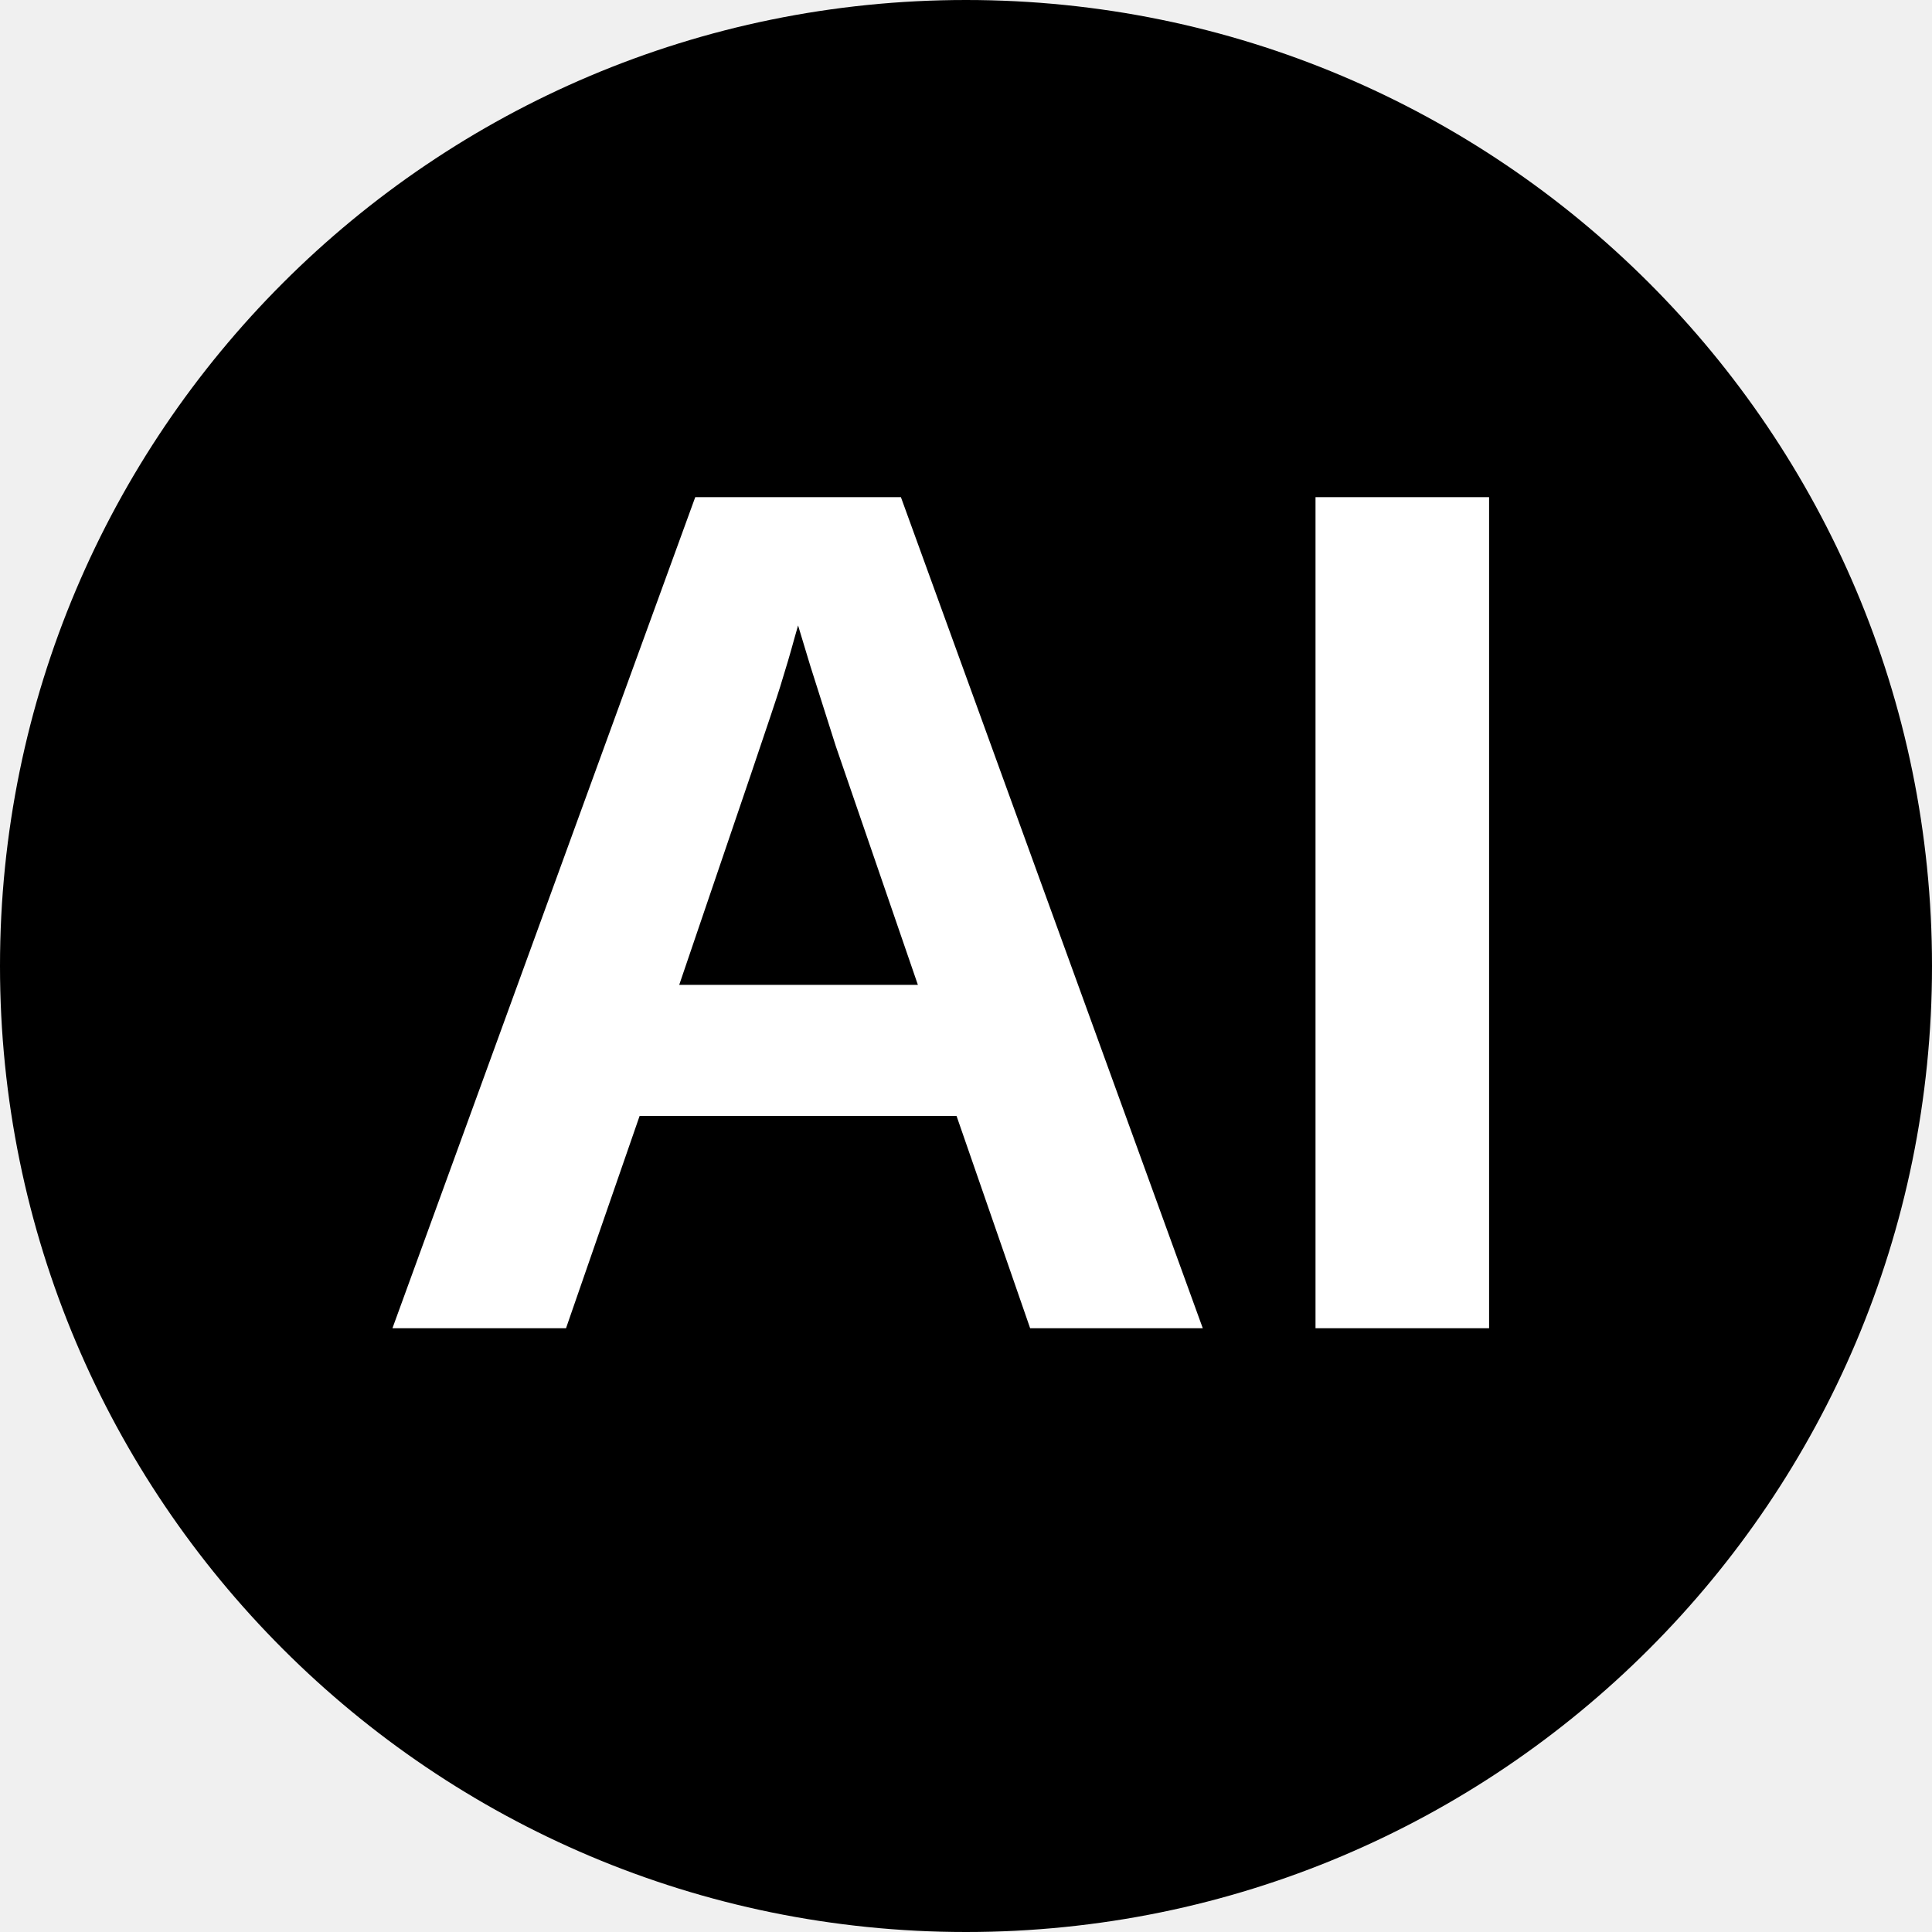
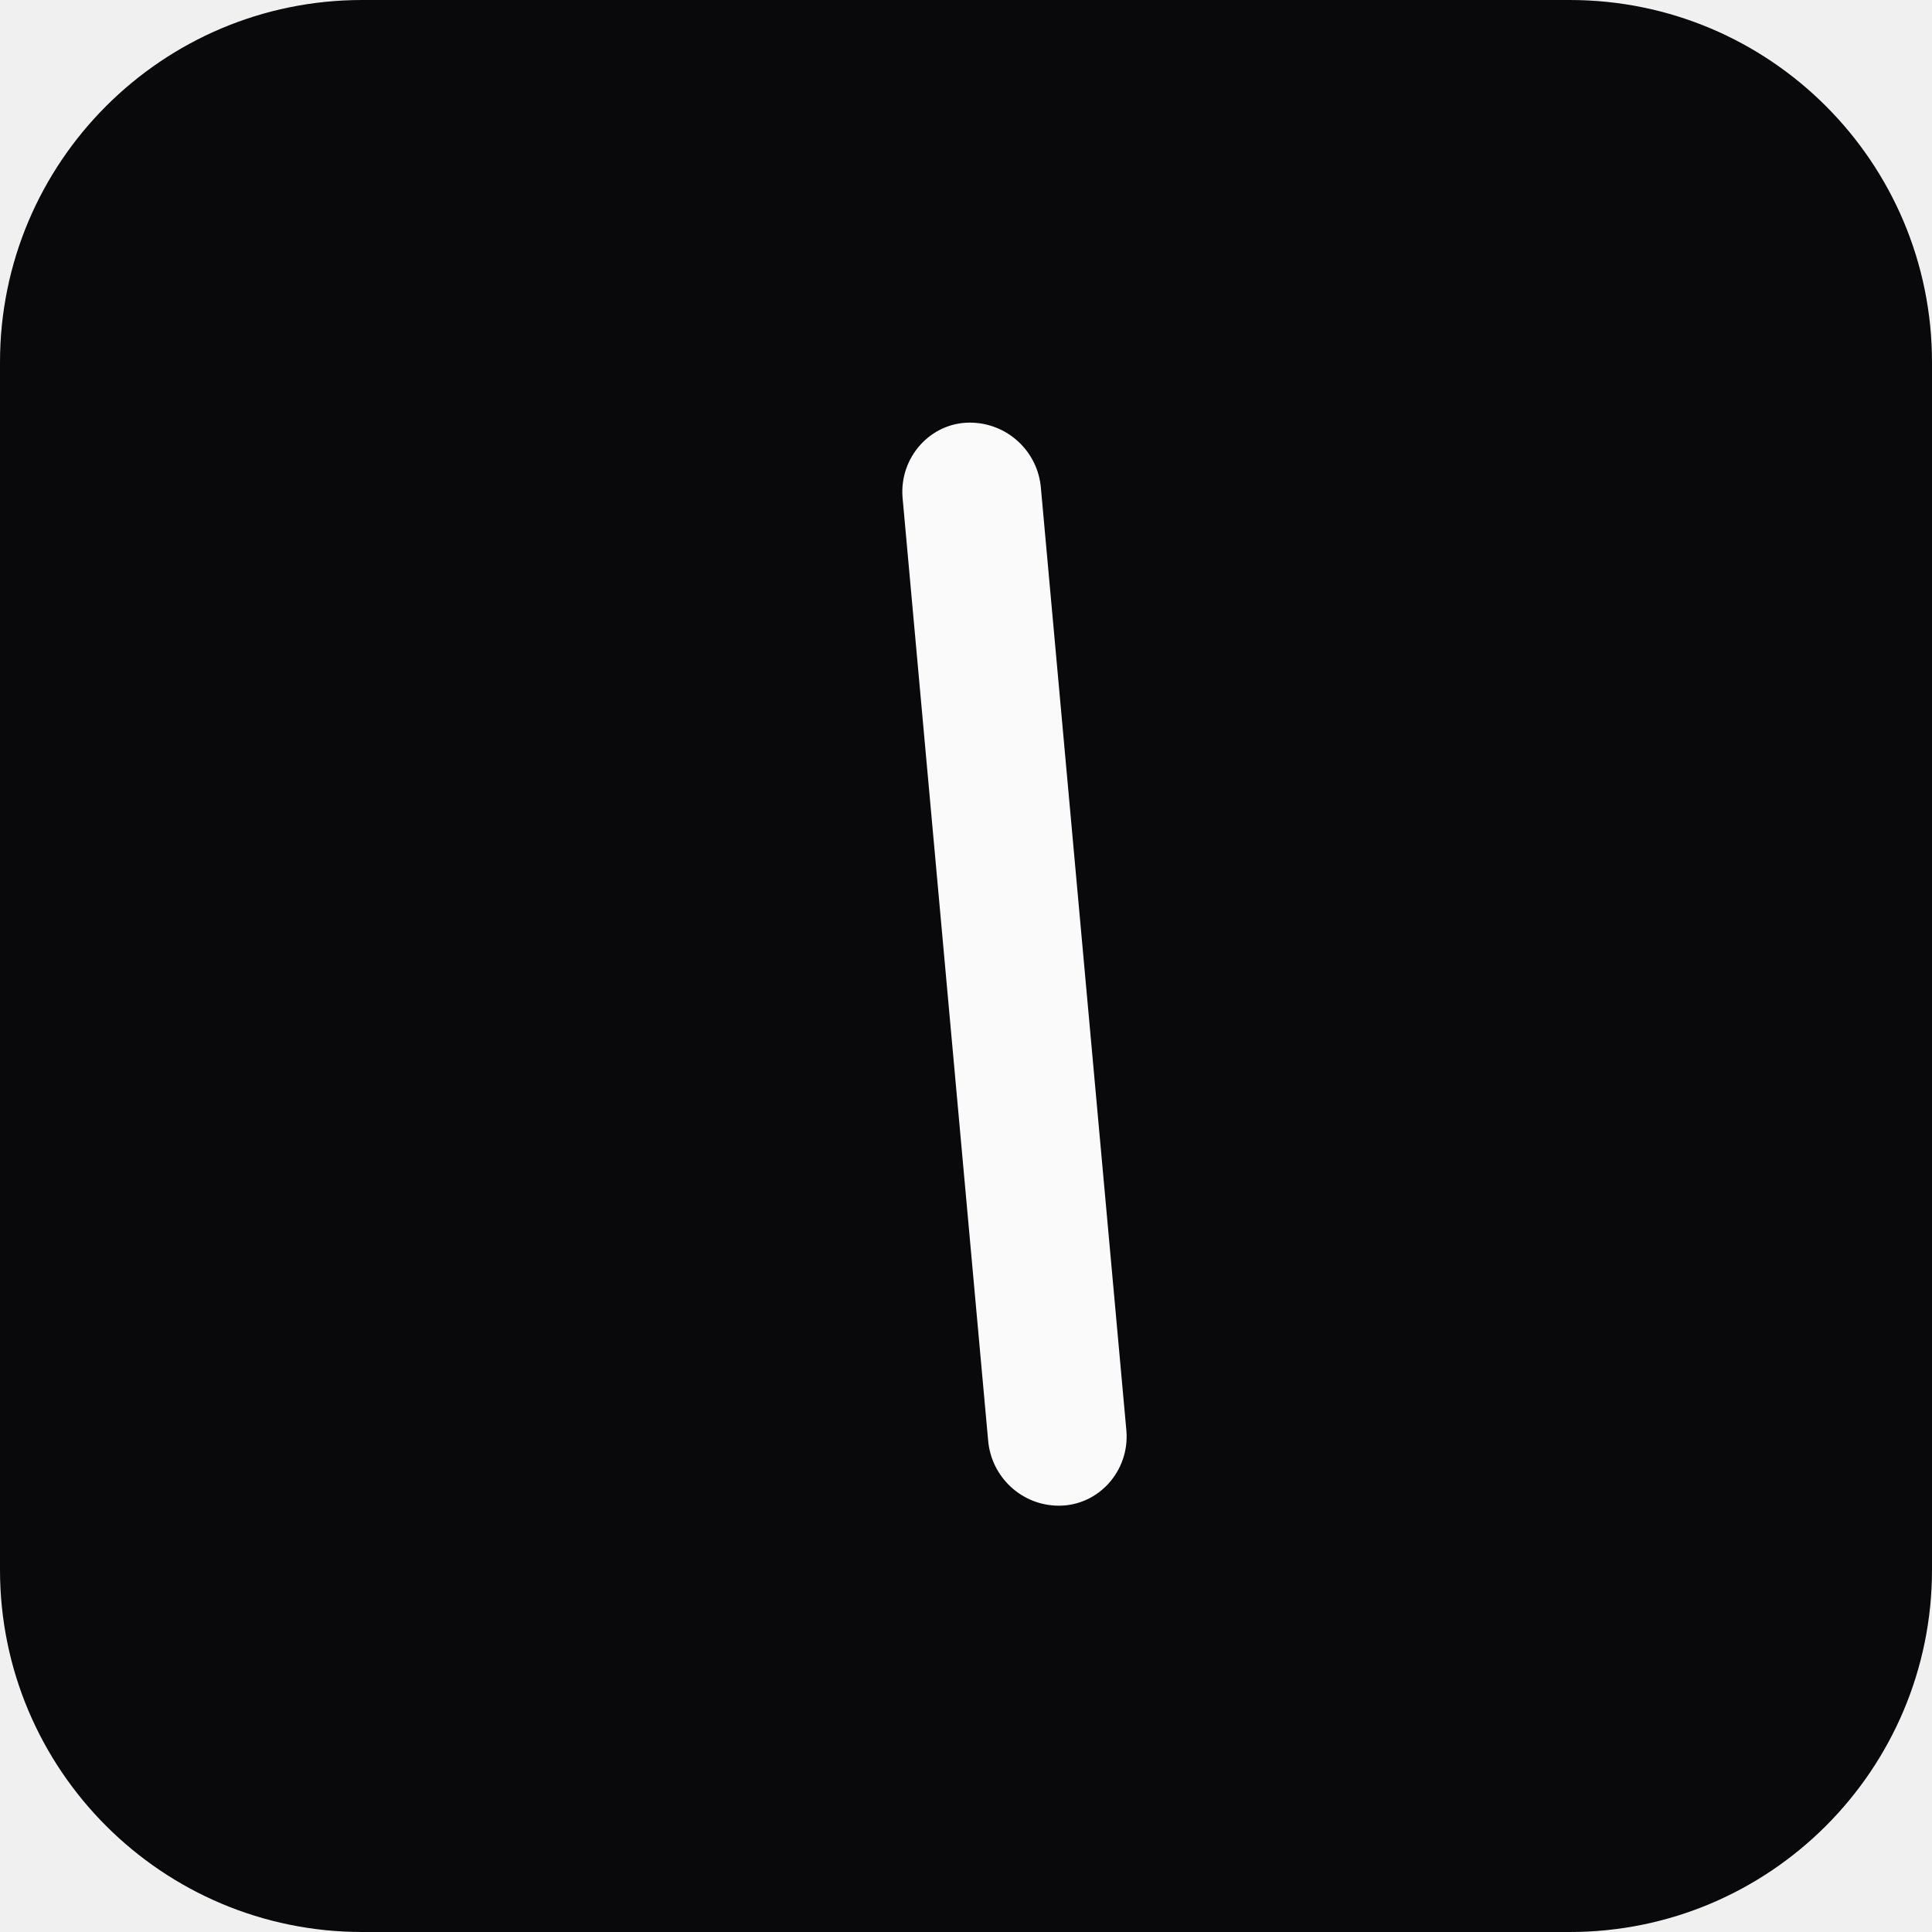
<svg xmlns="http://www.w3.org/2000/svg" width="32" height="32" viewBox="0 0 32 32" fill="none">
-   <circle cx="16" cy="16" r="16" fill="#000000" />
-   <text x="16" y="22" font-family="Arial" font-size="20" font-weight="bold" fill="white" text-anchor="middle">AI</text>
+   <rect width="32" height="32" rx="6" fill="#09090B" />
+   <path d="M16.063 7C16.681 7 17.192 7.474 17.241 8.087L18.657 23.701C18.71 24.361 18.198 24.939 17.538 24.939C16.925 24.939 16.415 24.465 16.366 23.852L14.949 8.239C14.896 7.578 15.408 7 16.063 7Z" fill="#FAFAFA" />
</svg>
